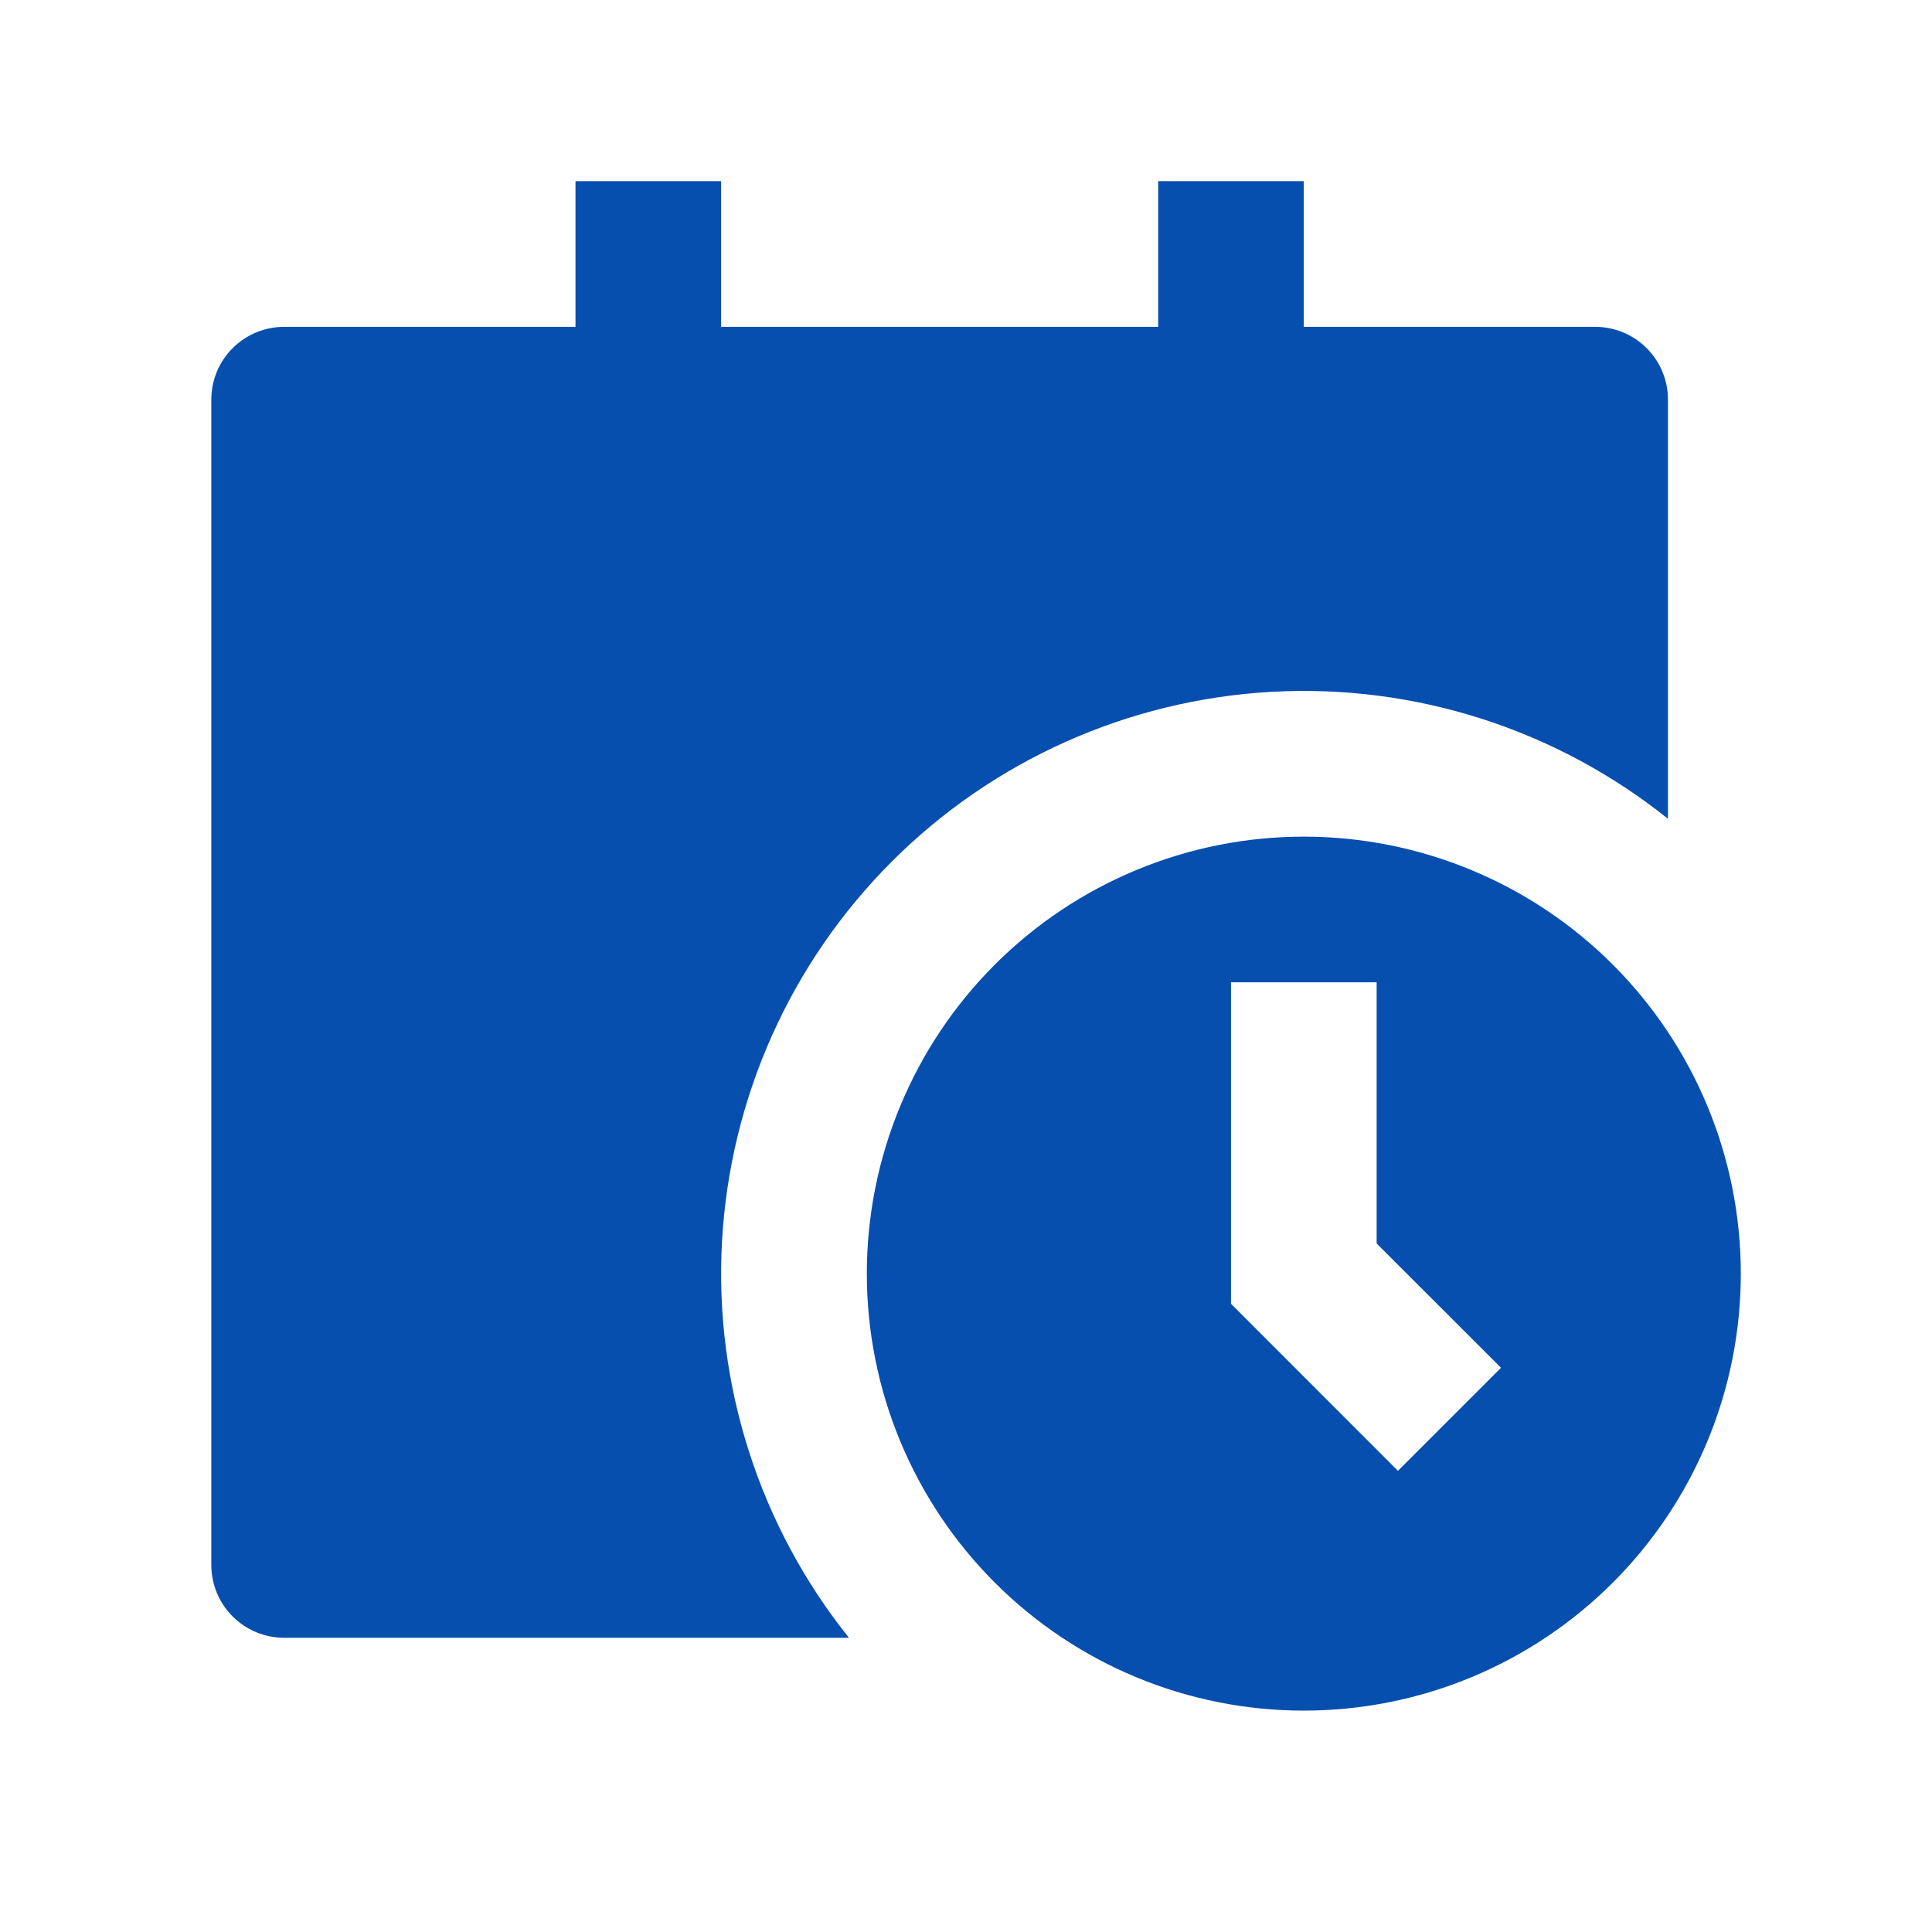
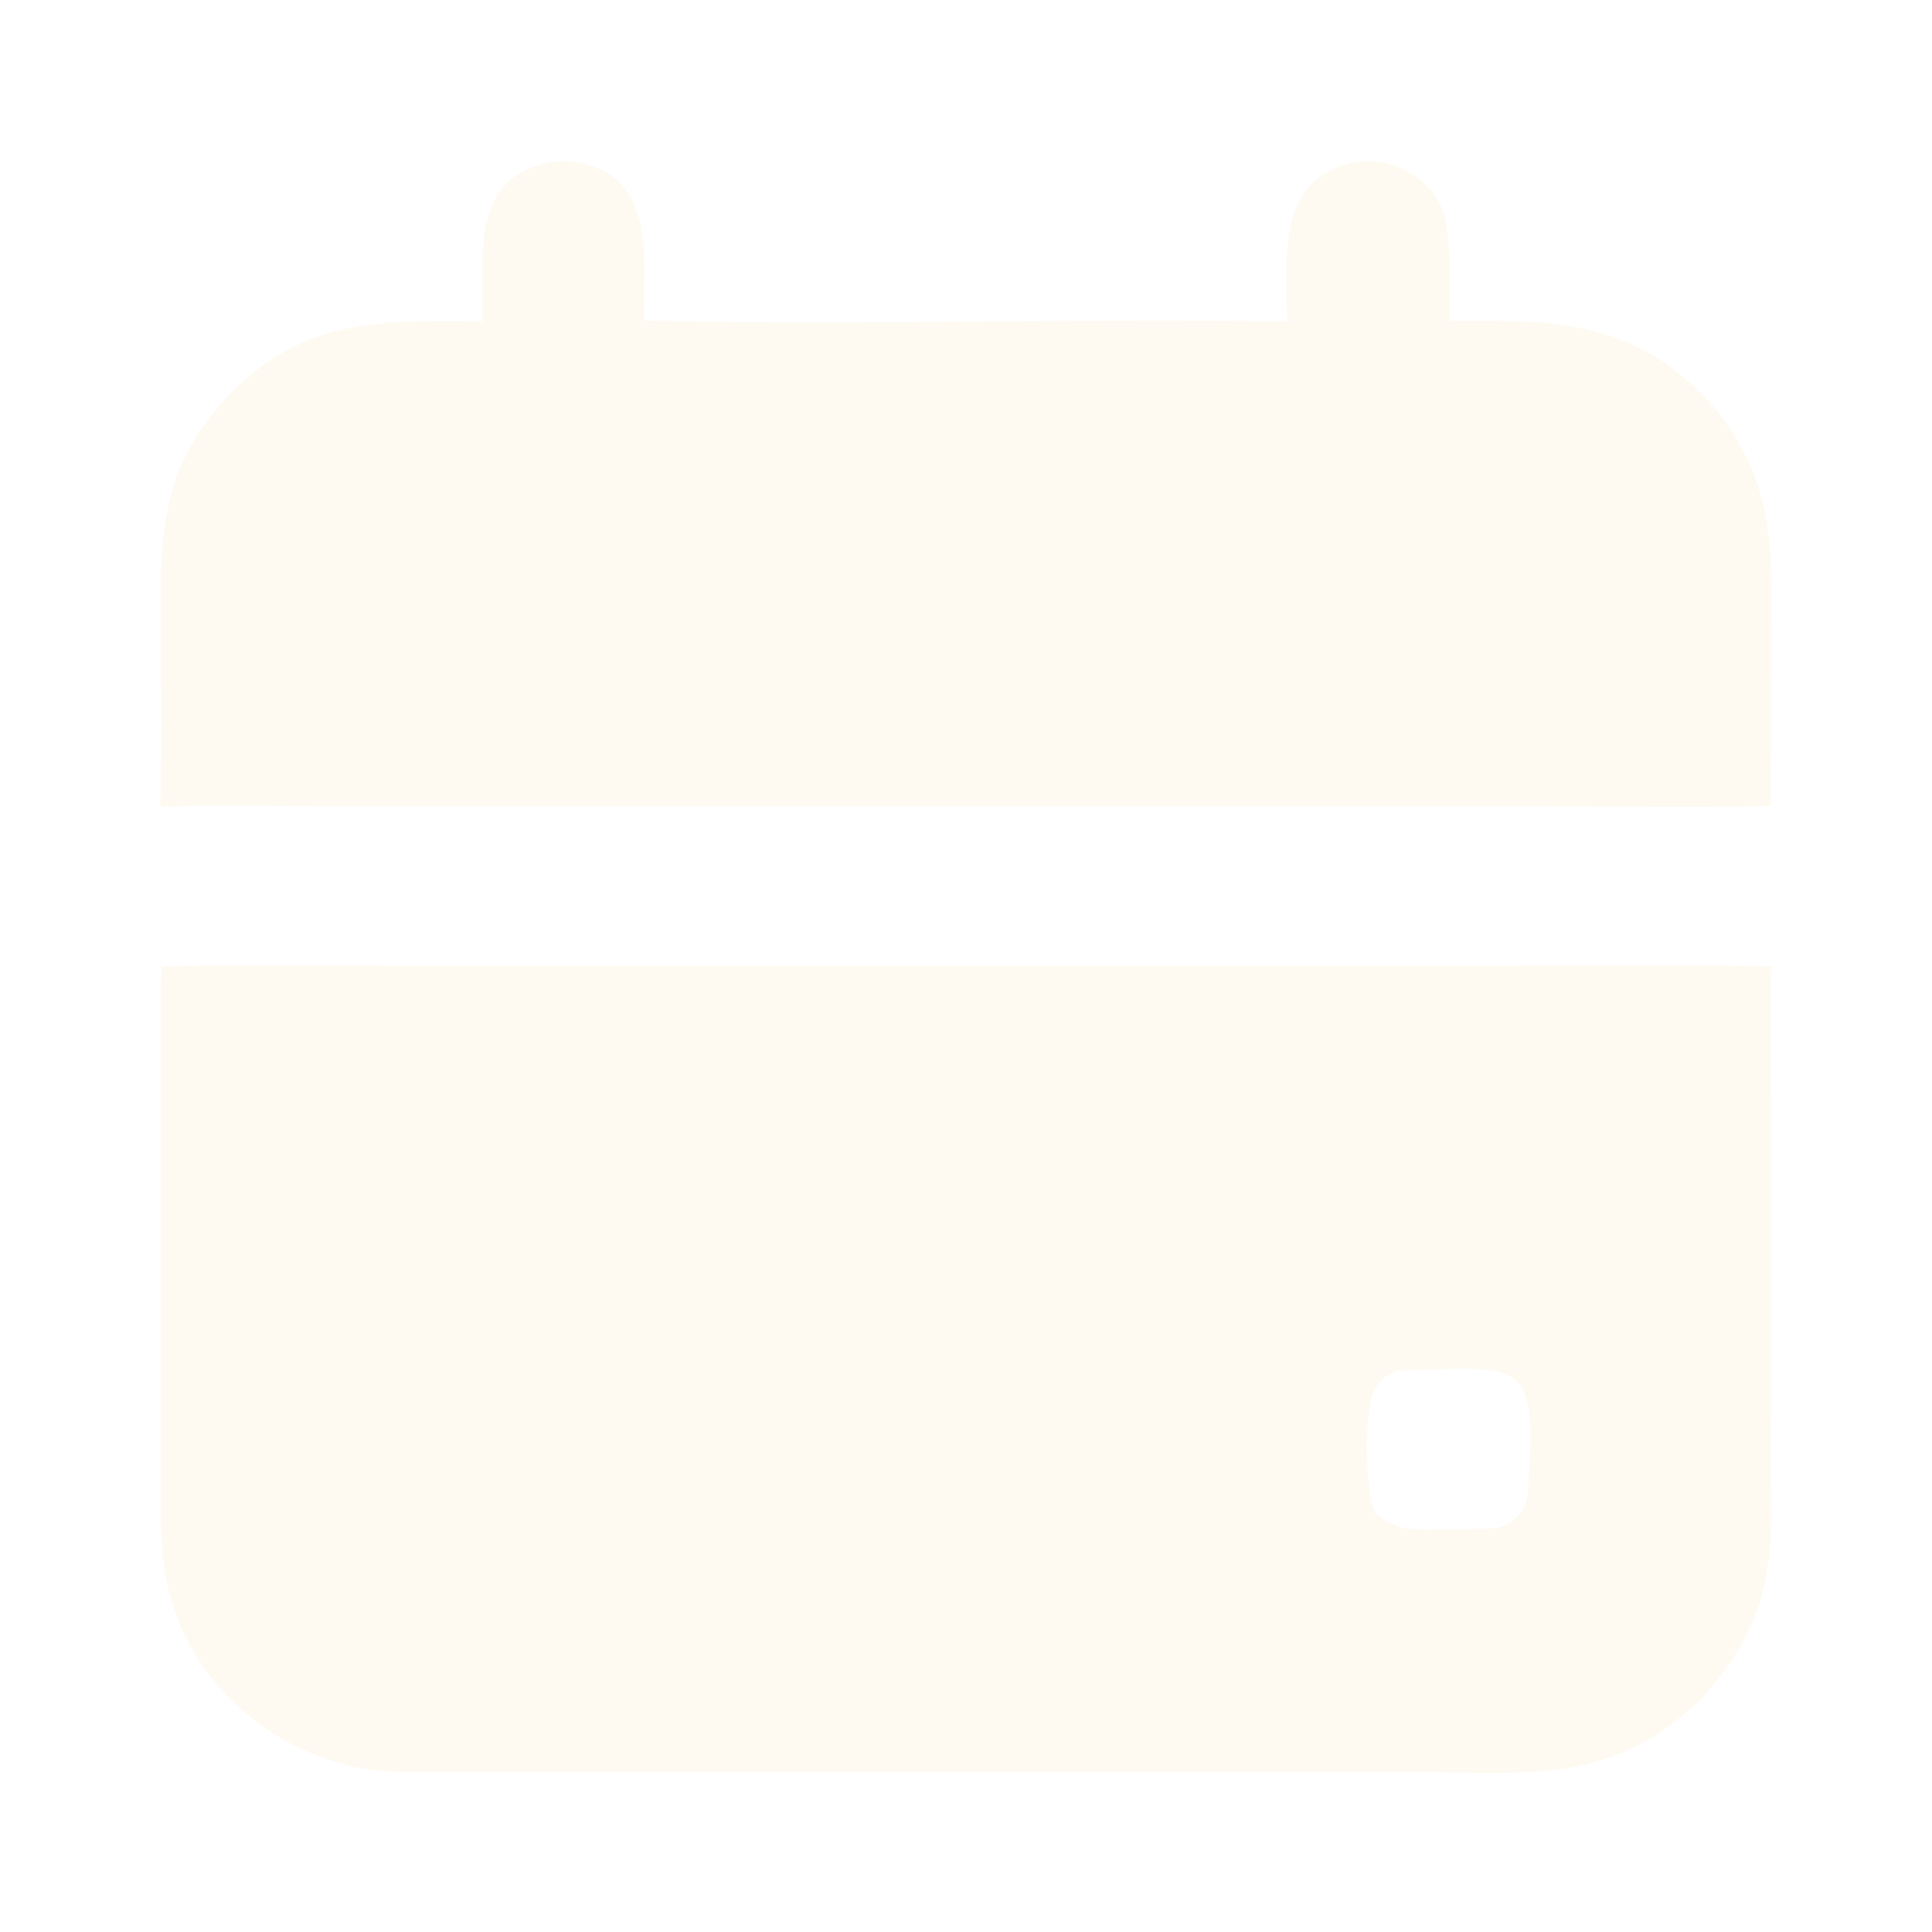
<svg xmlns="http://www.w3.org/2000/svg" preserveAspectRatio="none" overflow="visible" style="display: block;" width="24" height="24" viewBox="0 0 24 24" fill="none">
-   <g id="ri:calendar-schedule-fill">
-     <path id="Vector" d="M7.149 2.25V4.06H3.53C3.29 4.06 3.06 4.155 2.89 4.325C2.72 4.494 2.625 4.724 2.625 4.964V19.441C2.625 19.68 2.72 19.911 2.89 20.08C3.06 20.25 3.29 20.345 3.53 20.345H10.546C9.433 18.954 8.871 17.202 8.969 15.423C9.068 13.643 9.818 11.963 11.078 10.703C12.338 9.443 14.018 8.693 15.798 8.594C17.577 8.496 19.329 9.058 20.72 10.171V4.964C20.72 4.724 20.625 4.494 20.455 4.325C20.286 4.155 20.055 4.06 19.816 4.06H16.196V2.25H14.387V4.06H8.958V2.25H7.149ZM21.625 15.821C21.625 16.534 21.485 17.24 21.212 17.899C20.939 18.558 20.539 19.156 20.035 19.66C19.531 20.164 18.933 20.564 18.274 20.837C17.615 21.11 16.909 21.25 16.196 21.25C15.483 21.25 14.778 21.11 14.119 20.837C13.46 20.564 12.862 20.164 12.358 19.66C11.854 19.156 11.454 18.558 11.181 17.899C10.908 17.24 10.768 16.534 10.768 15.821C10.768 14.382 11.34 13.001 12.358 11.983C13.376 10.965 14.757 10.393 16.196 10.393C17.636 10.393 19.017 10.965 20.035 11.983C21.053 13.001 21.625 14.382 21.625 15.821ZM15.292 12.202V16.196L17.366 18.271L18.646 16.991L17.101 15.447V12.202H15.292Z" fill="#064FAF" />
+   <g id="calendar_7538808 1 [Vectorized]">
+     <path id="Vector" d="M2.006 12.007C3.067 11.977 4.229 11.999 5.296 11.999L11.345 11.999L18.221 11.999C19.462 11.999 20.766 11.98 22.003 12.006C21.982 12.584 22 13.264 22 13.851L21.999 17.319C21.999 17.804 21.994 18.303 22.001 18.786C22.015 19.737 21.77 20.416 21.124 21.114L21.117 21.121C20 22.181 18.998 22.016 17.586 22.014L14.464 22.013L8.196 22.014C7.13 22.014 6.069 22.018 4.997 22.011C3.578 22.002 2.283 20.957 2.051 19.543C1.974 19.073 1.998 18.581 1.998 18.104L1.997 16.43L1.997 13.642C1.997 13.113 1.986 12.532 2.006 12.007ZM17.084 18.794C17.348 19.034 17.597 19.002 17.934 19C18.156 18.998 18.399 19 18.618 18.977C18.817 18.911 18.964 18.763 18.98 18.534C19.103 16.832 18.927 16.982 17.368 17.025C17.216 17.082 17.142 17.128 17.068 17.282C16.939 17.547 16.967 18.49 17.064 18.745C17.07 18.762 17.077 18.778 17.084 18.794Z" fill="#FEFAF1" />
+     <path id="Vector_2" d="M15.99 3.995C15.994 3.449 15.893 2.695 16.286 2.295C16.473 2.108 16.726 2.003 16.99 2.004C17.456 2.003 17.886 2.317 17.964 2.773C18.028 3.144 18.004 3.609 18.005 3.988C18.034 3.987 18.064 3.986 18.094 3.986C19.272 3.981 20.225 3.978 21.131 4.887C21.504 5.262 21.77 5.731 21.899 6.244C22.039 6.792 22.002 7.546 22.001 8.128L21.997 10.01C21.056 10.037 20.014 10.015 19.066 10.014L7.661 10.014L3.964 10.014C3.378 10.014 2.564 9.99 1.991 10.025C2.017 9.156 1.994 8.207 1.996 7.331C1.999 6.332 2.161 5.589 2.898 4.854C3.824 3.933 4.803 3.985 5.994 3.992C6.011 3.161 5.814 2.135 6.947 2.001C8.16 2.023 8 3.137 7.995 3.982C10.631 4.048 13.347 3.95 15.99 3.995Z" fill="#FEFAF1" />
  </g>
</svg>
